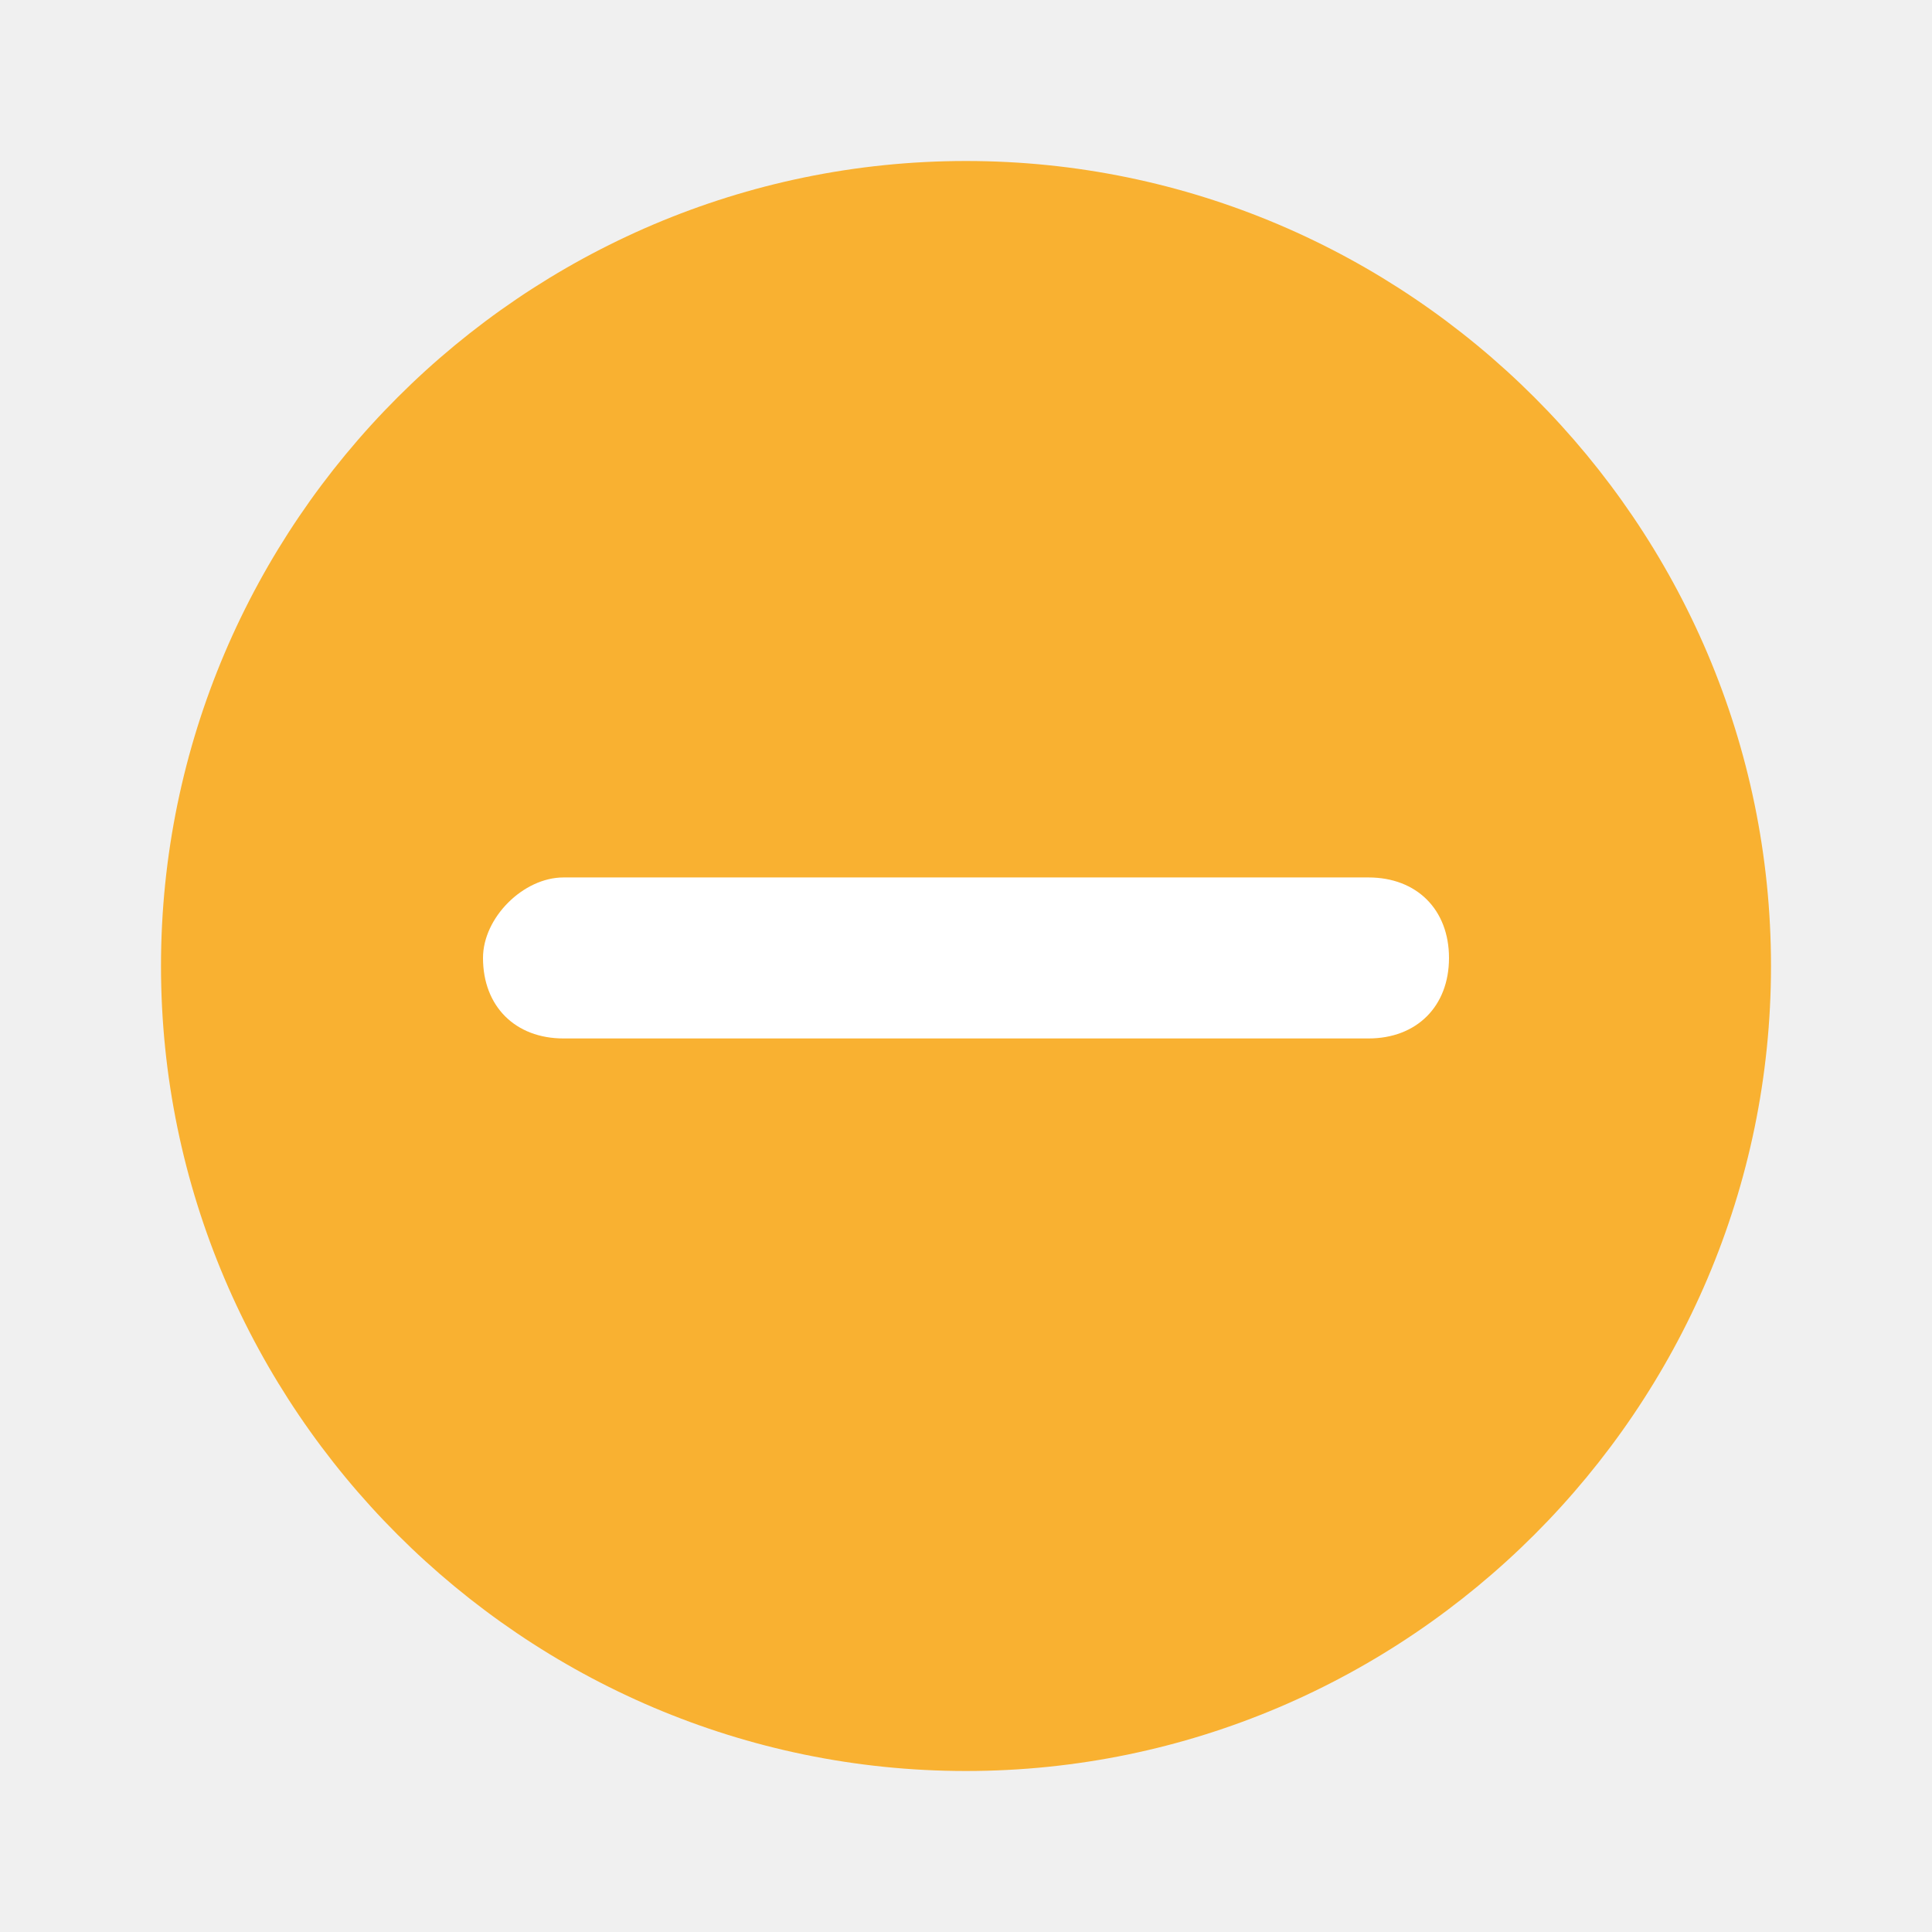
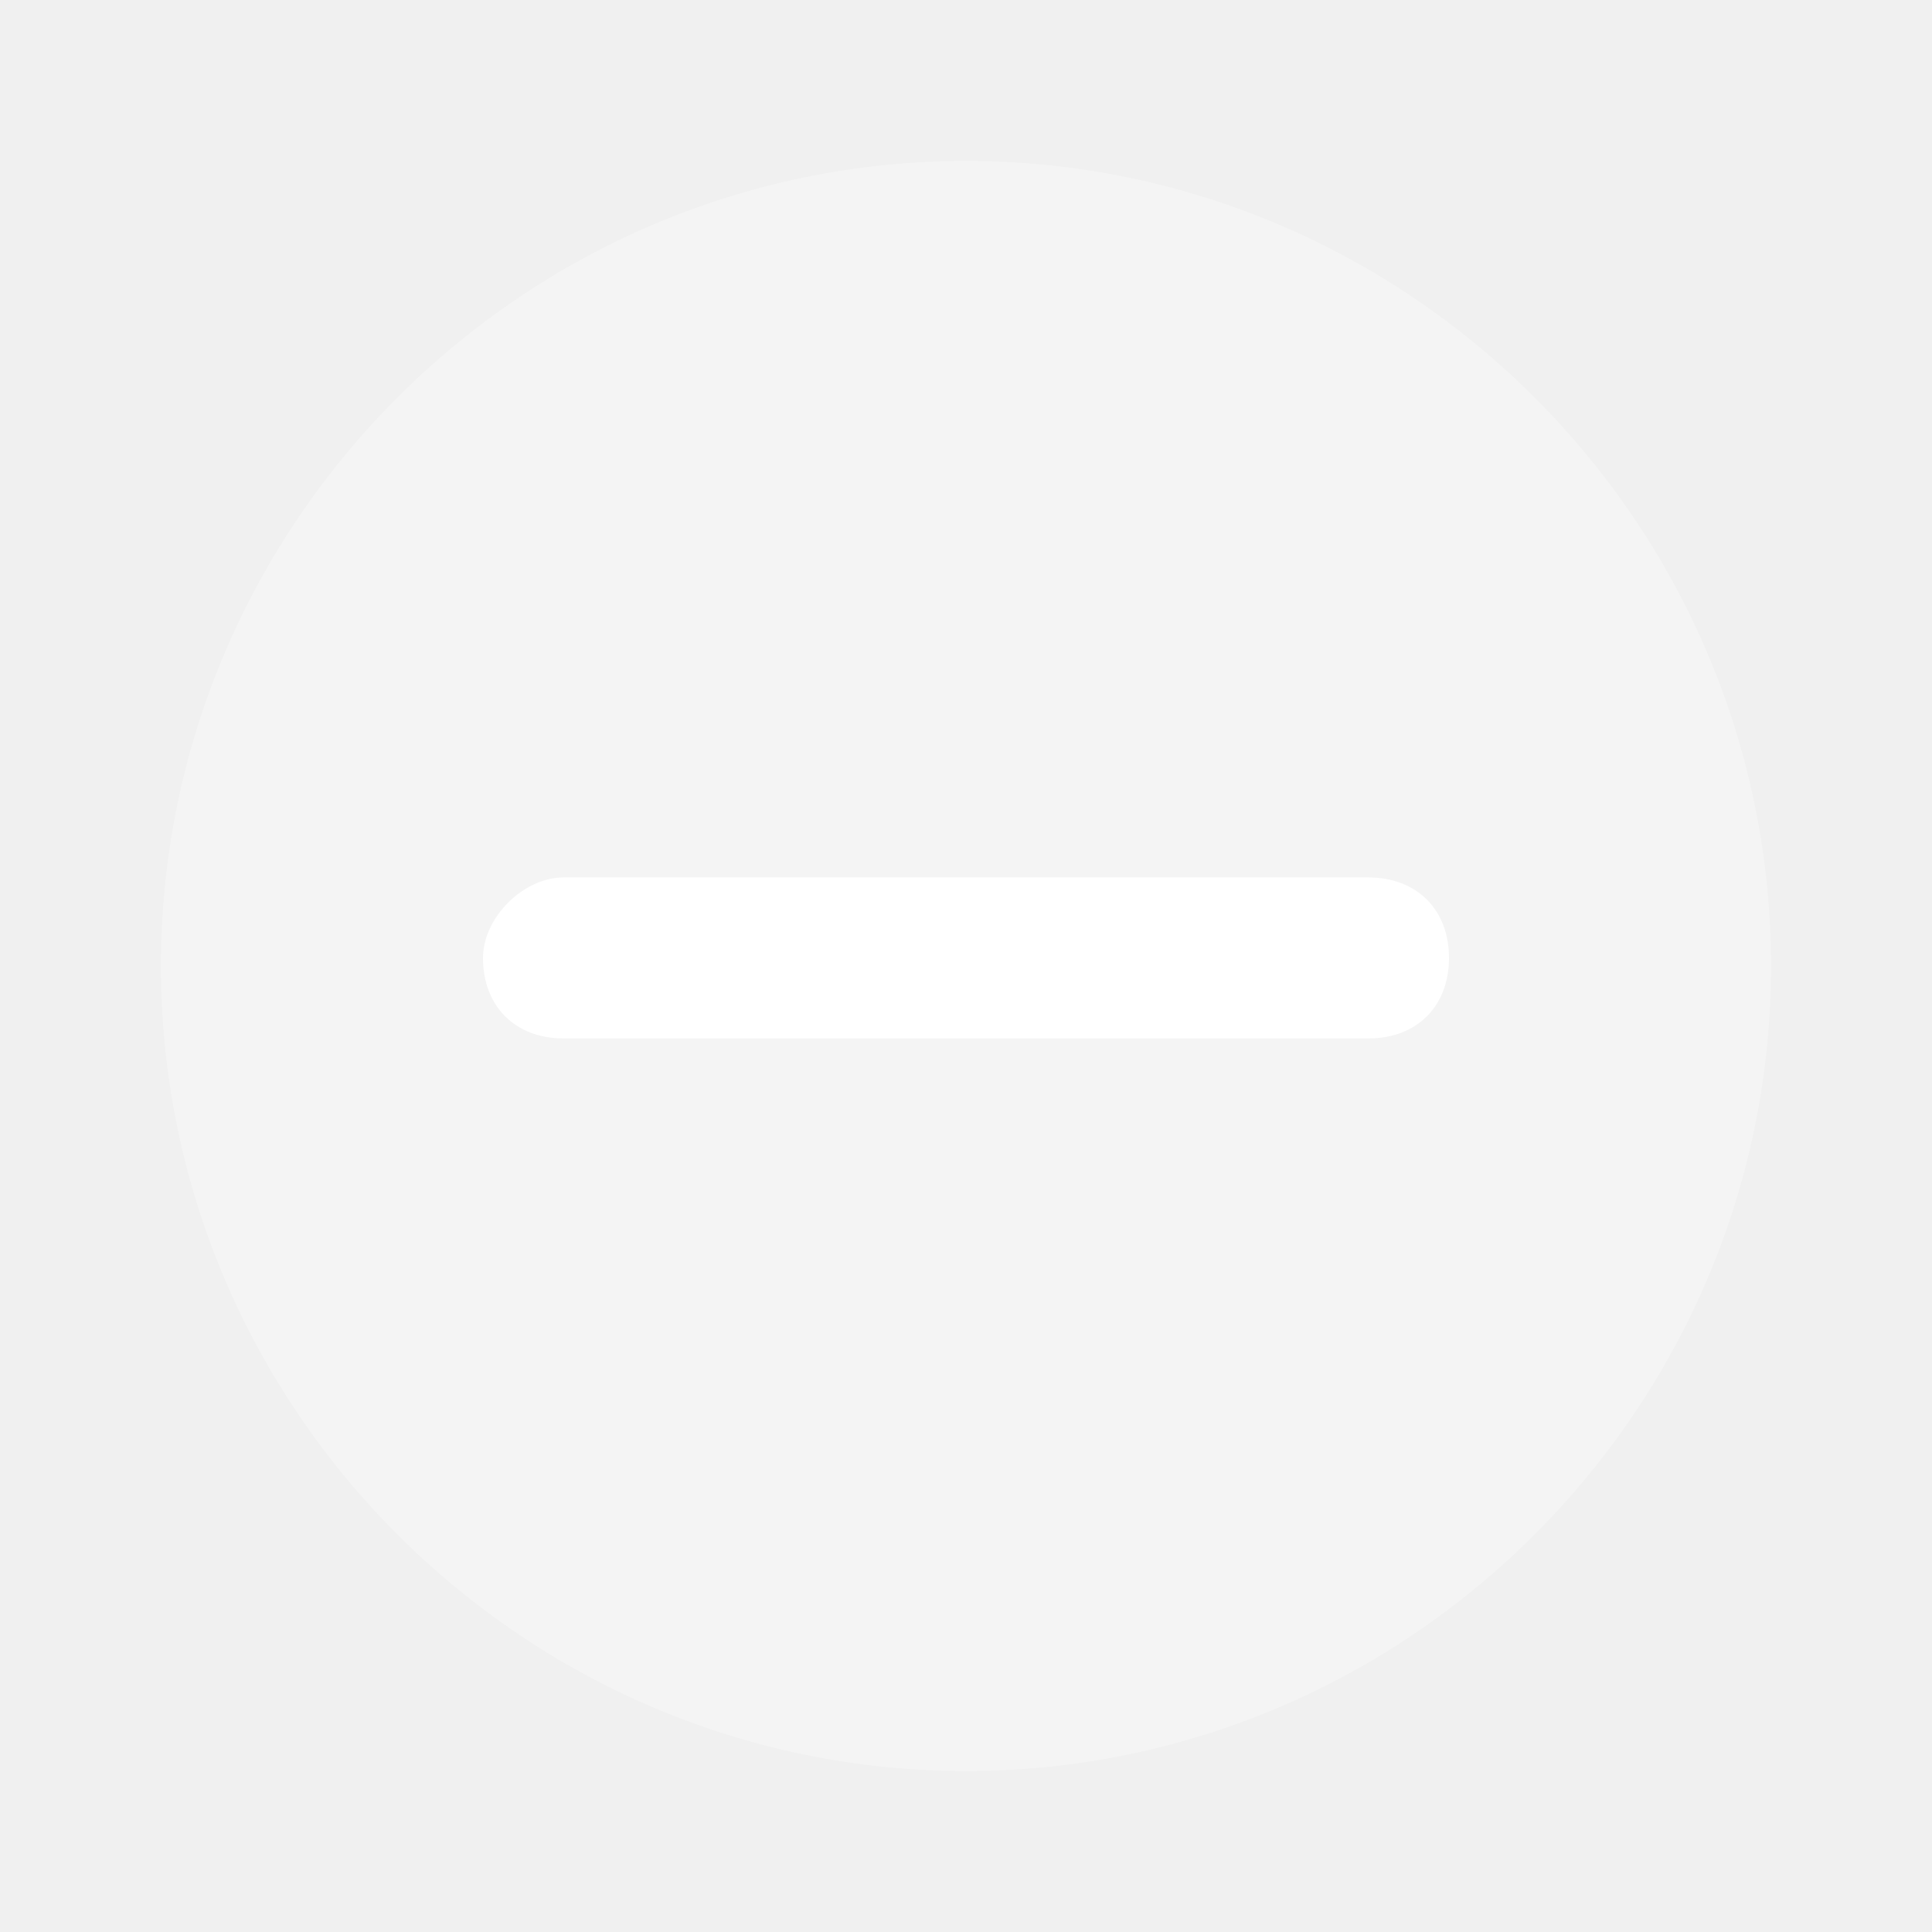
<svg xmlns="http://www.w3.org/2000/svg" version="1.1" id="Camada_1" x="0px" y="0px" viewBox="0 0 24 24" style="enable-background:new 0 0 24 24;" xml:space="preserve">
  <style type="text/css">
- 	.st0{fill:#F9B131;}
+ 	.st0{opacity:0.3;fill:#FFFFFF;}
	.st1{fill:#FFFFFF;}
</style>
-   <path class="st0" d="M12,22L12,22C6.5,22,2,17.5,2,12v0C2,6.5,6.5,2,12,2h0c5.5,0,10,4.5,10,10v0C22,17.5,17.5,22,12,22z" />
+   <path class="st0" d="M12,22L12,22C6.5,22,2,17.5,2,12l0,0C2,6.5,6.5,2,12,2l0,0c5.5,0,10,4.5,10,10l0,0C22,17.5,17.5,22,12,22z" />
  <path class="st1" d="M7,10.9h10c0.6,0,1,0.4,1,1l0,0c0,0.6-0.4,1-1,1H7c-0.6,0-1-0.4-1-1l0,0C6,11.4,6.5,10.9,7,10.9z" />
</svg>
